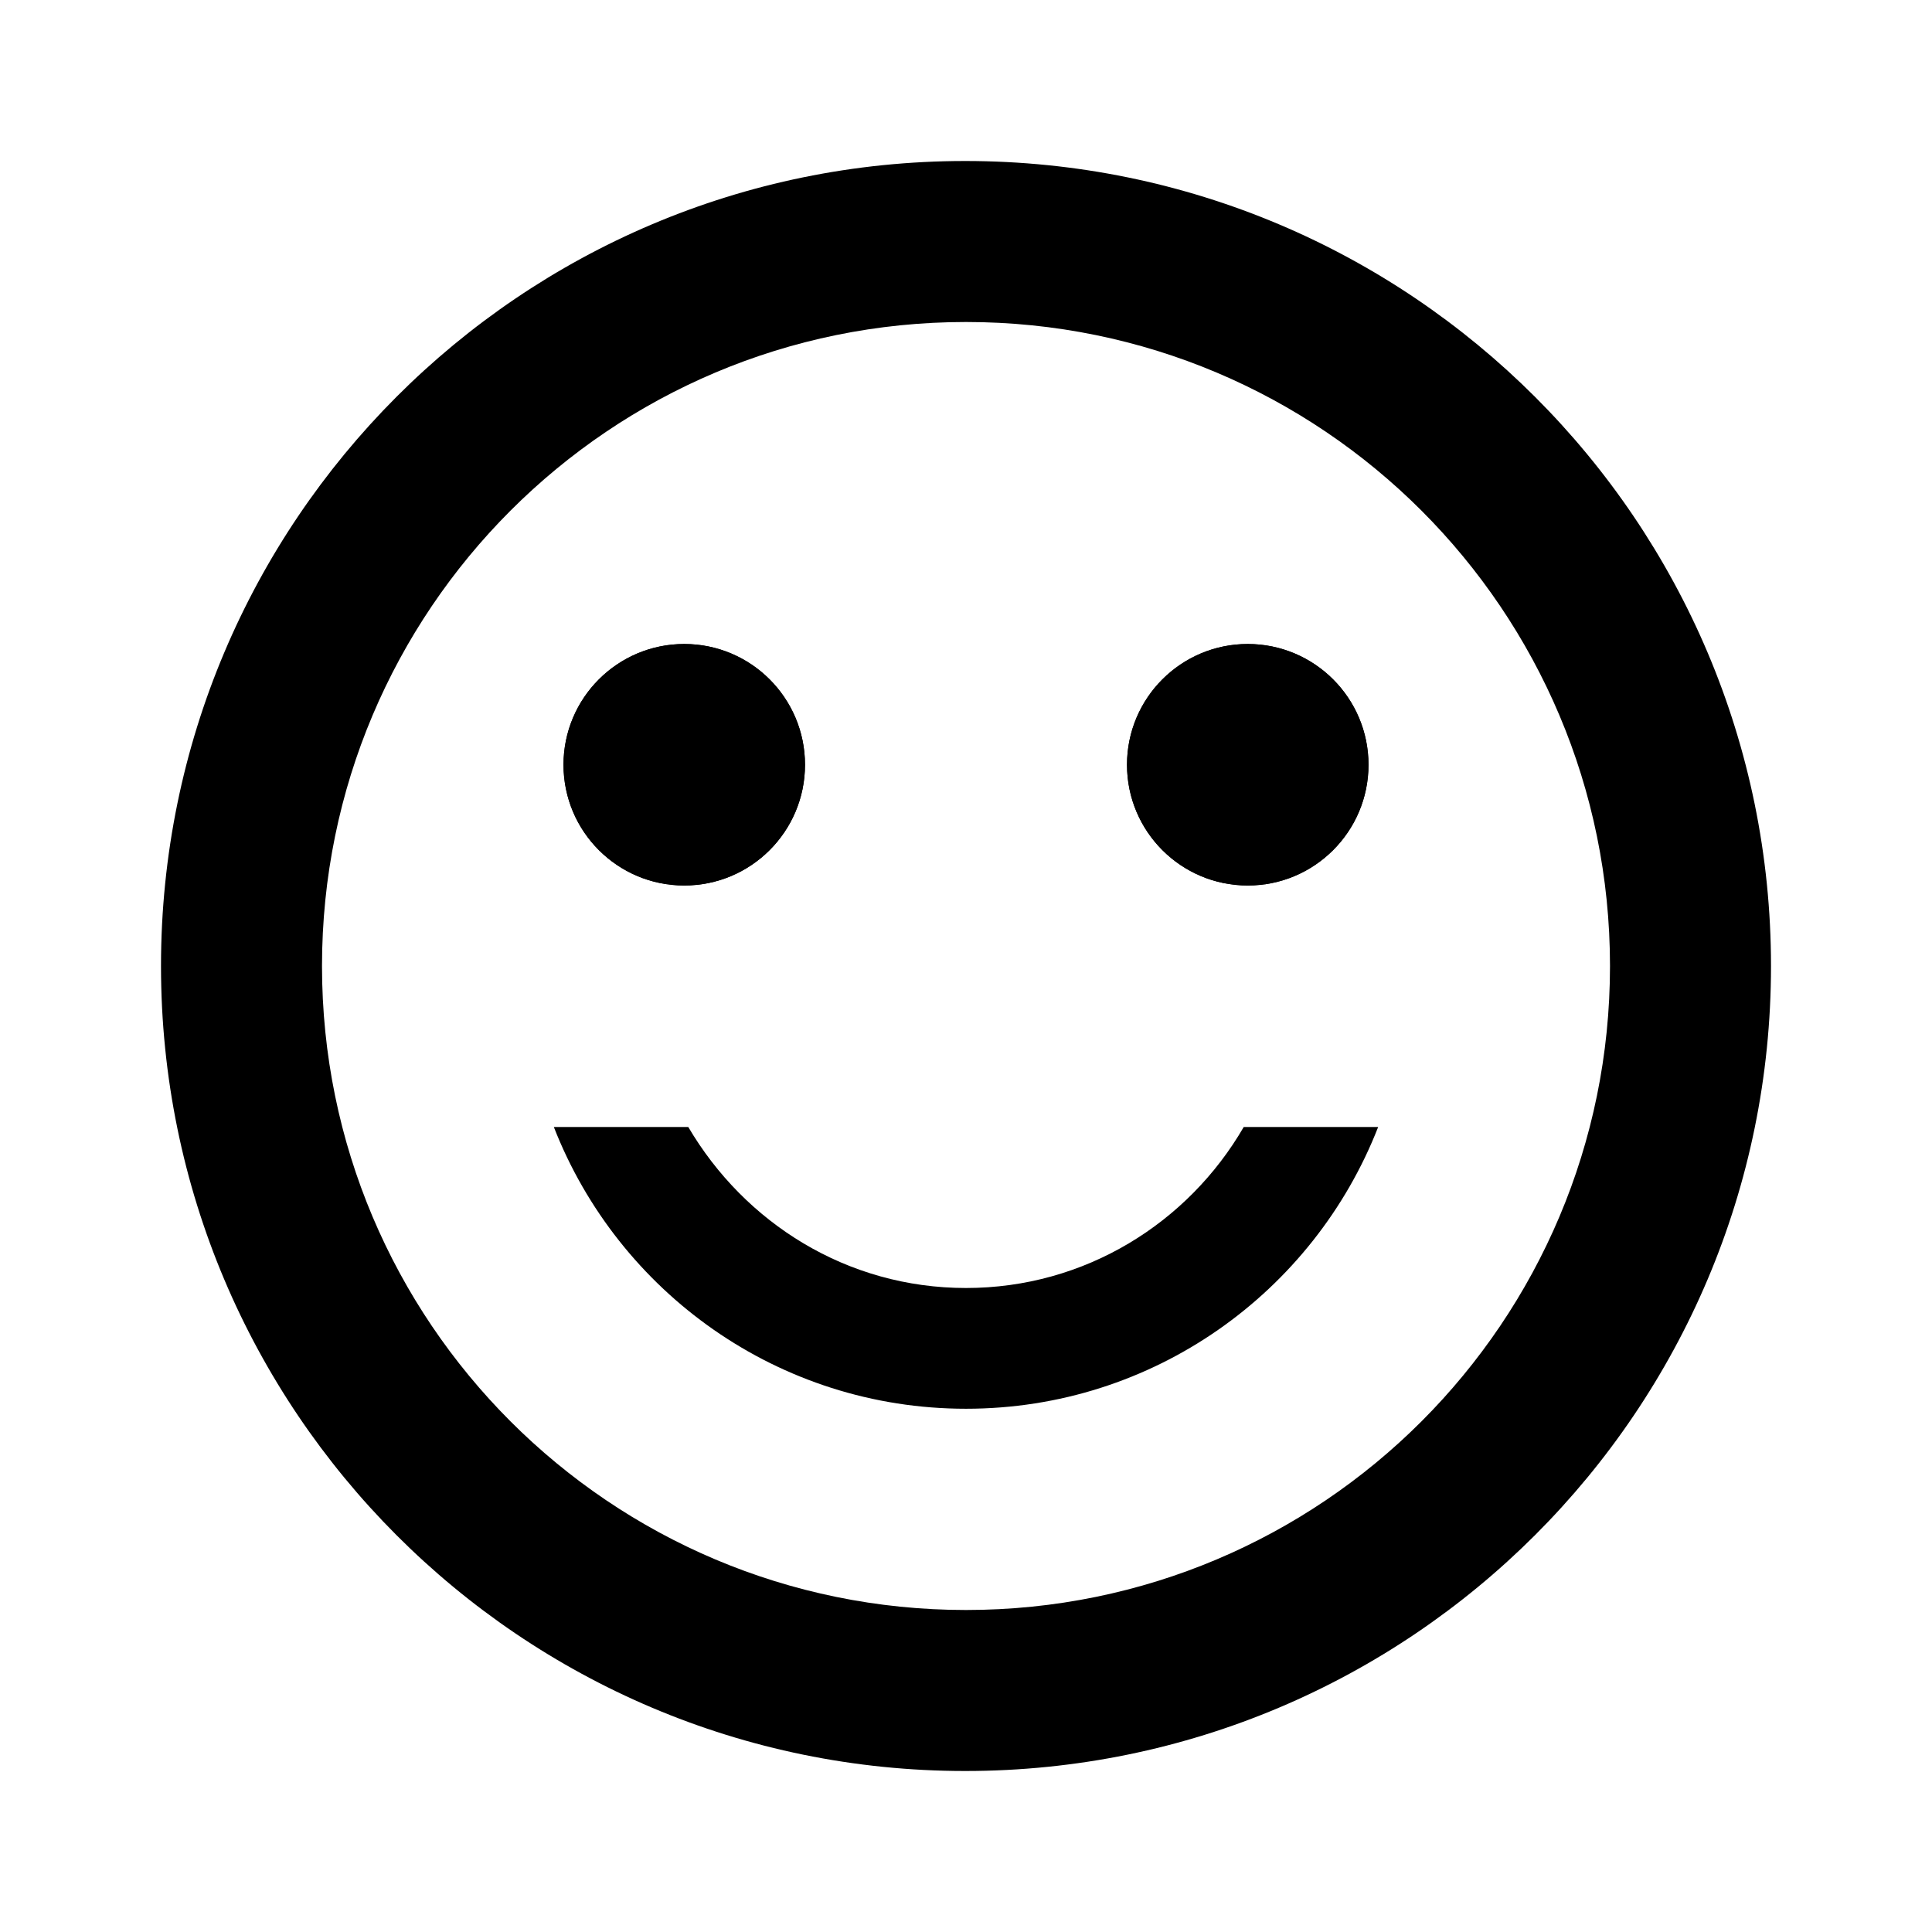
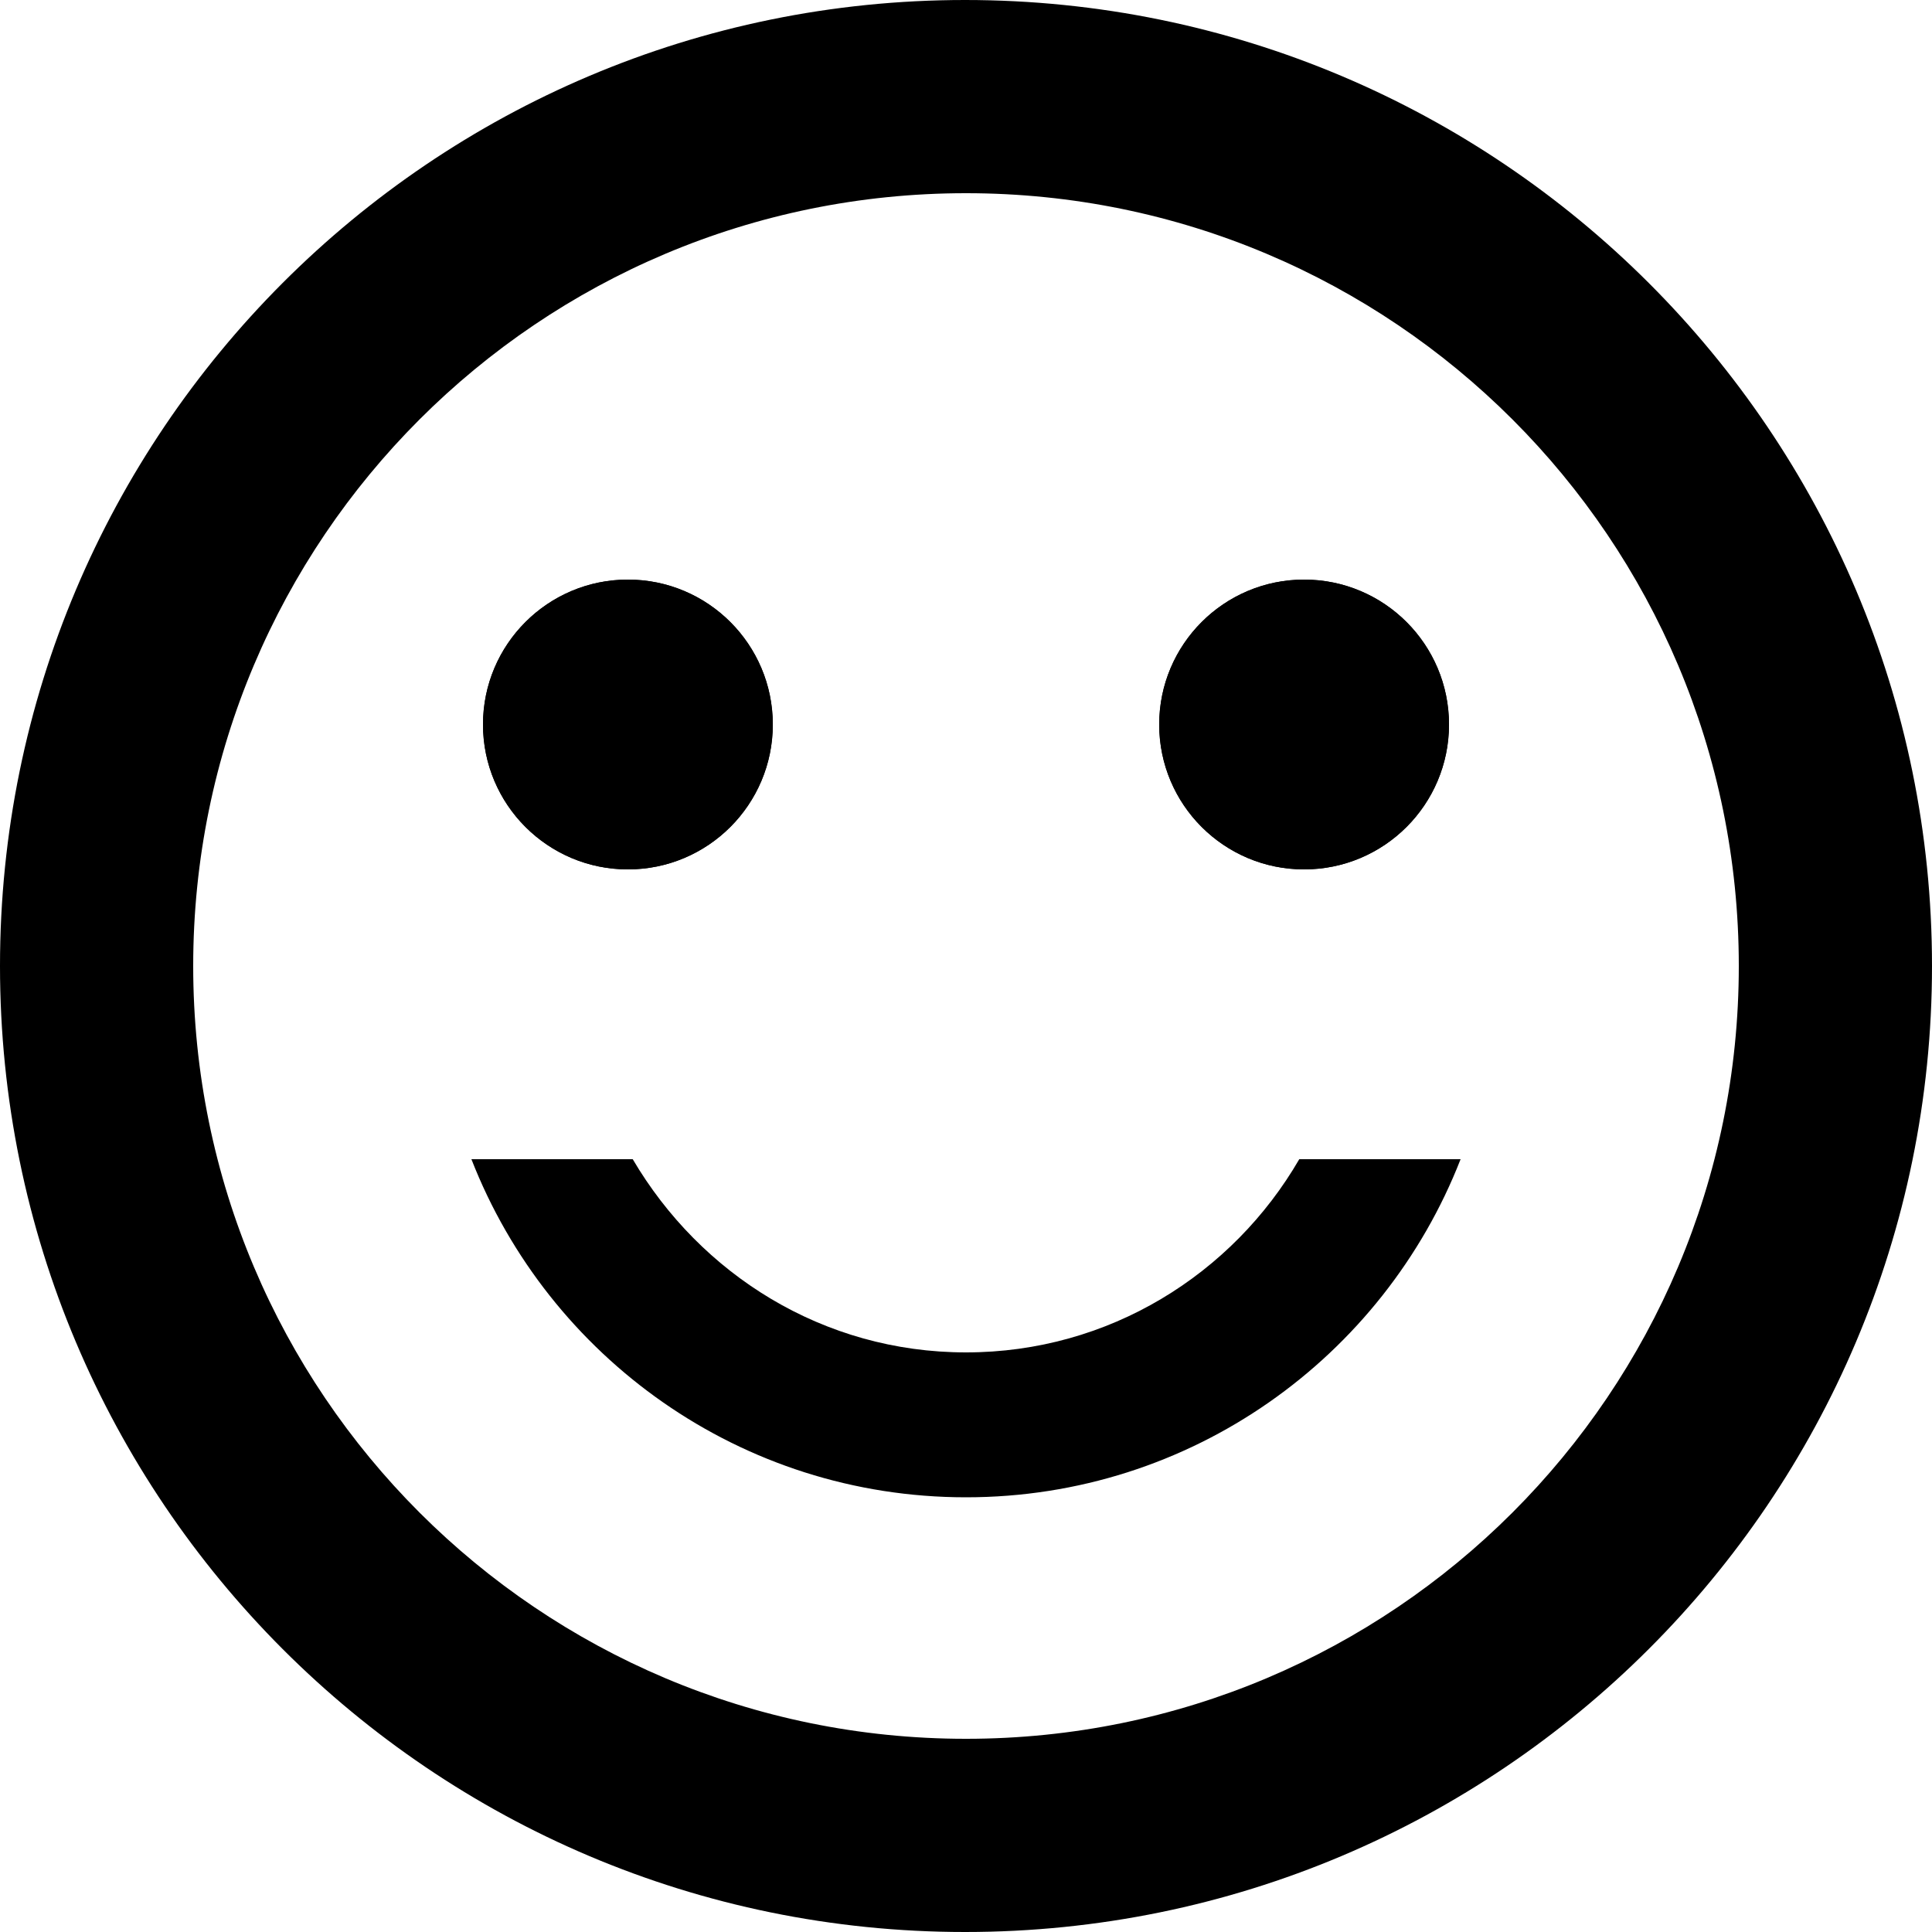
- <svg id="sentiment_satisfied_alt" viewBox="0 0 24 24">
+ <svg id="sentiment_satisfied_alt" viewBox="2 2 20 20">
  <circle cx="15.5" cy="9.5" r="1.5" />
  <circle cx="8.5" cy="9.5" r="1.5" />
  <circle cx="15.5" cy="9.5" r="1.5" />
  <circle cx="8.5" cy="9.5" r="1.5" />
  <path d="M11.99 2C6.47 2 2 6.48 2 12s4.47 10 9.99 10C17.52 22 22 17.52 22 12S17.52 2 11.99 2zM12 20c-4.42 0-8-3.58-8-8s3.58-8 8-8 8 3.58 8 8-3.58 8-8 8zm0-2.5c2.33 0 4.32-1.45 5.12-3.5h-1.67c-.69 1.19-1.97 2-3.45 2s-2.75-.81-3.45-2H6.88c.8 2.05 2.79 3.5 5.12 3.5z" />
</svg>
